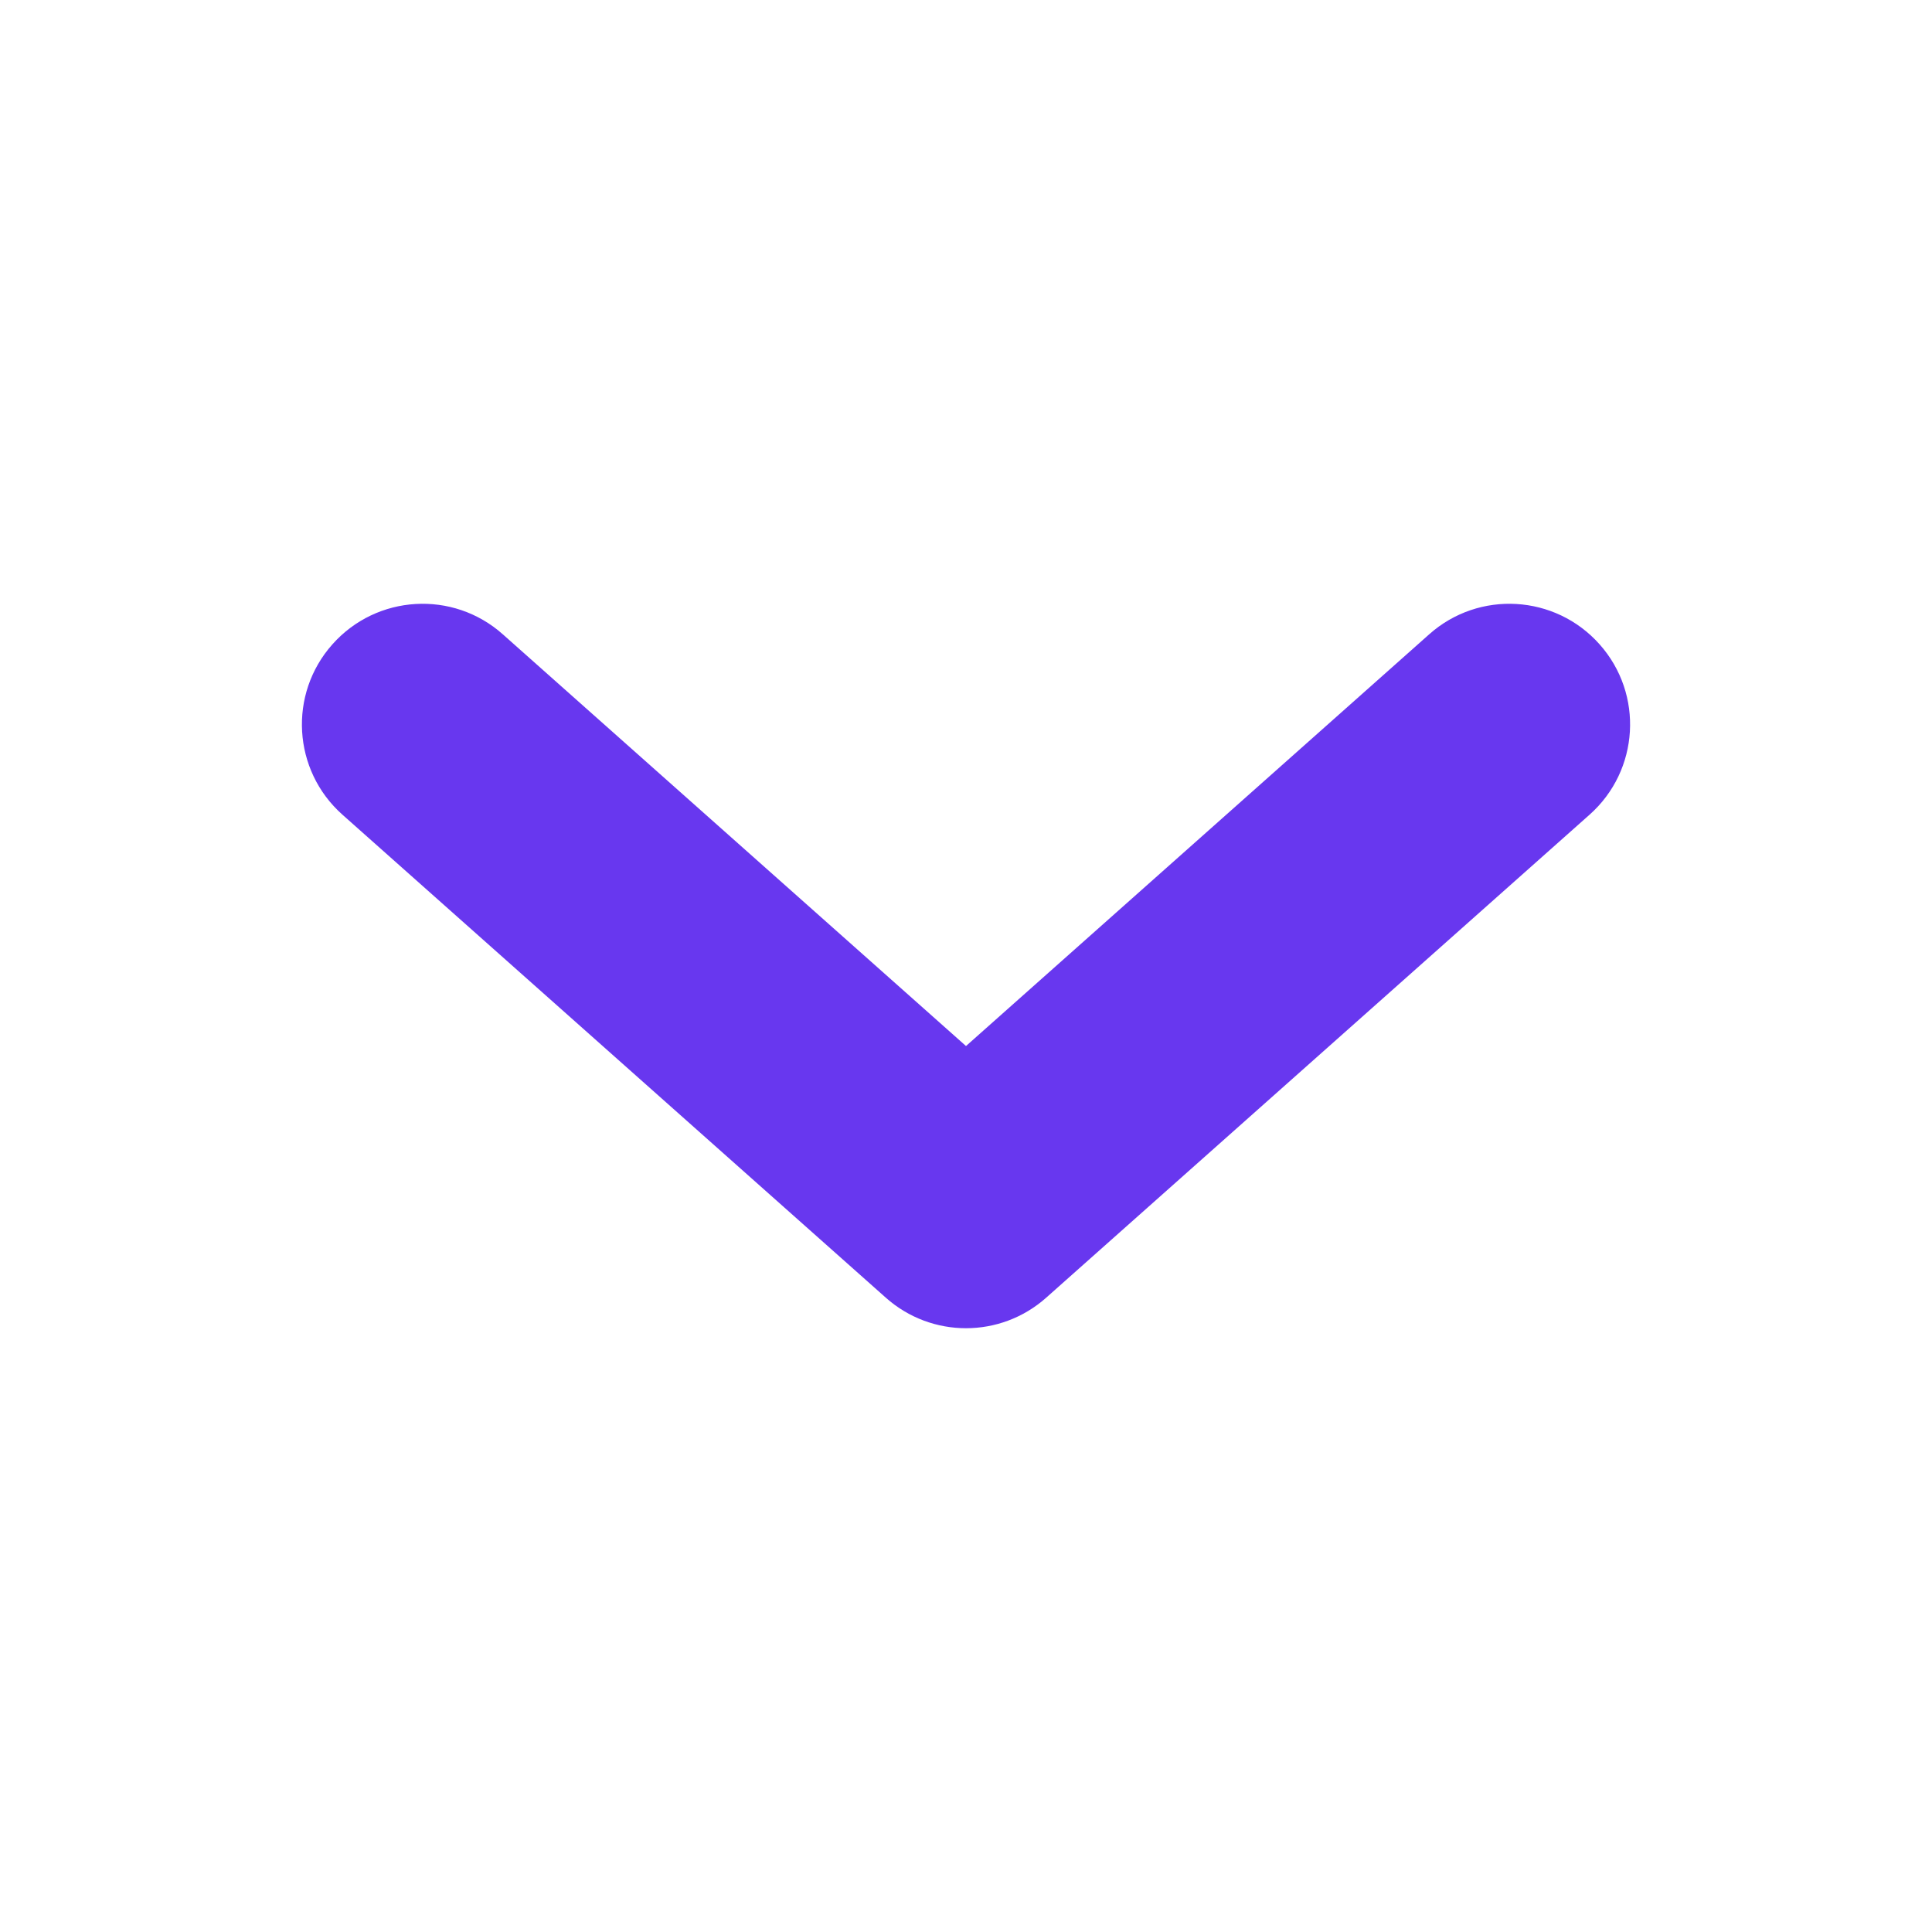
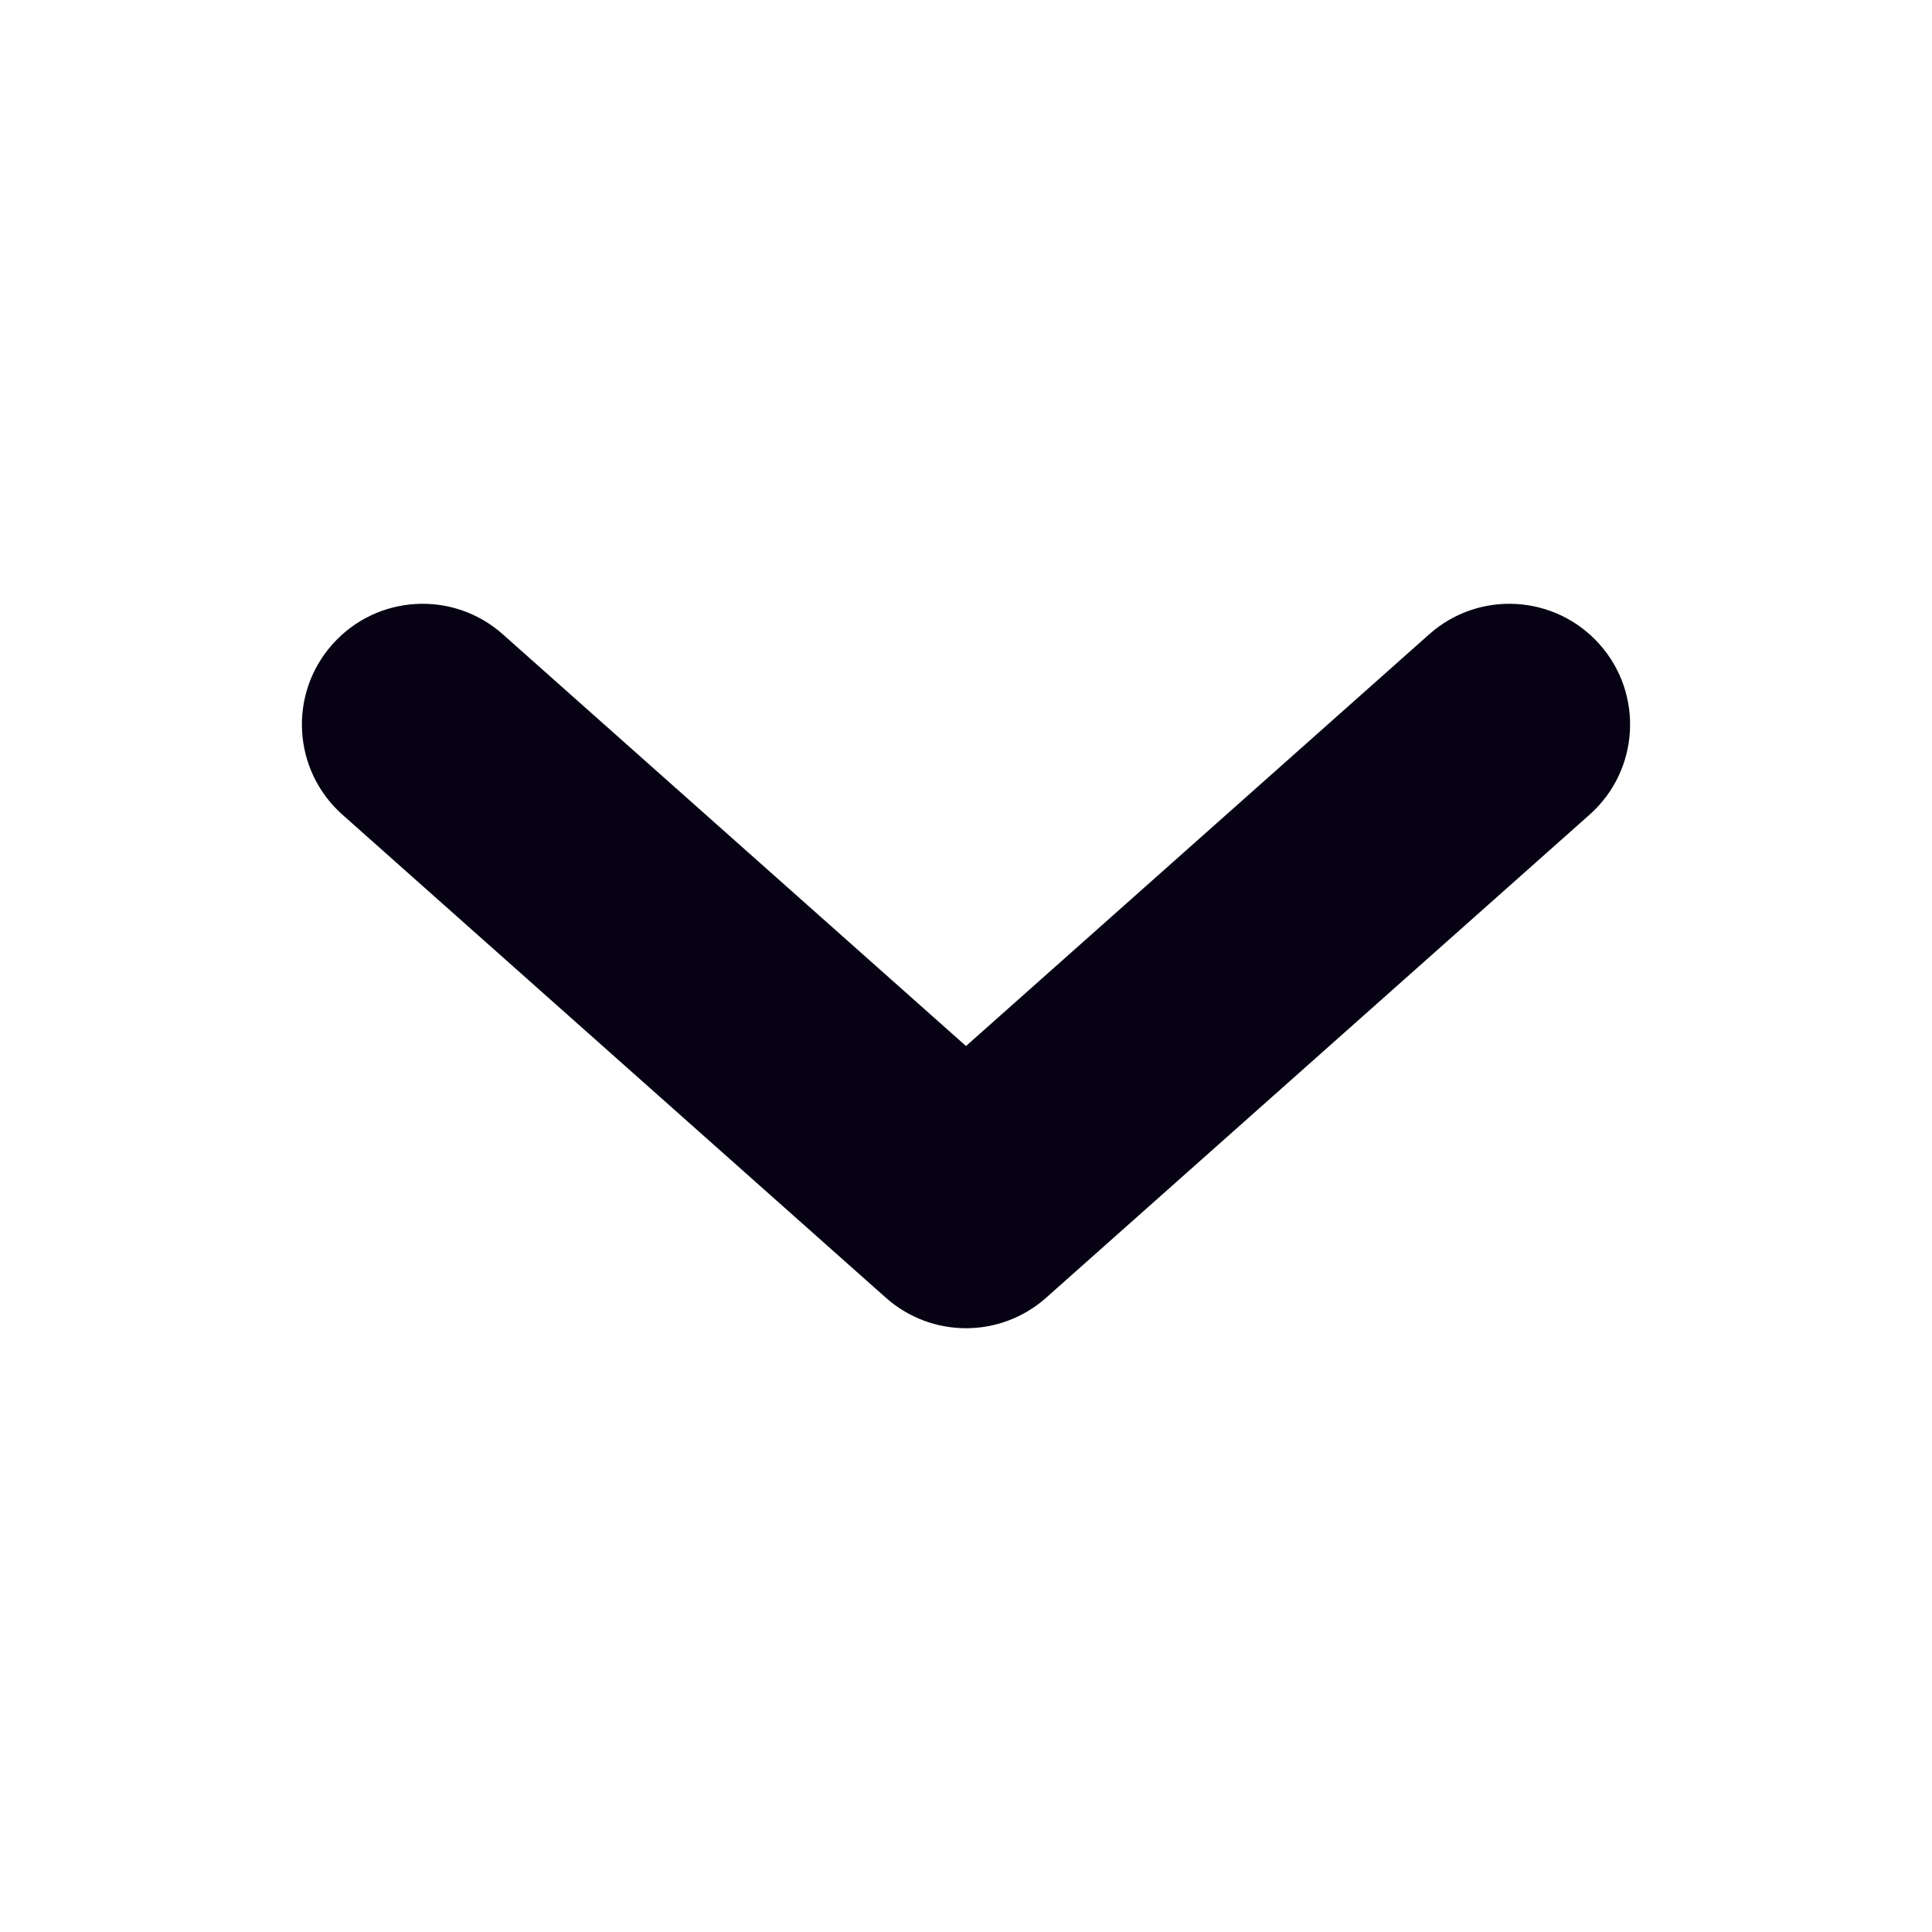
- <svg xmlns="http://www.w3.org/2000/svg" width="16" height="16" viewBox="0 0 16 16" fill=" none">
-   <path d="M13.164 6.747C13.577 6.38 13.614 5.748 13.247 5.336C12.88 4.923 12.248 4.886 11.836 5.253L13.164 6.747ZM8 10L7.336 10.747C7.715 11.084 8.285 11.084 8.664 10.747L8 10ZM4.164 5.253C3.752 4.886 3.12 4.923 2.753 5.336C2.386 5.748 2.423 6.38 2.836 6.747L4.164 5.253ZM11.836 5.253L7.336 9.253L8.664 10.747L13.164 6.747L11.836 5.253ZM8.664 9.253L4.164 5.253L2.836 6.747L7.336 10.747L8.664 9.253Z" fill="#6837ef" />
+ <svg xmlns="http://www.w3.org/2000/svg" width="16" height="16" viewBox="0 0 16 16" fill="none">
+   <path d="M13.164 6.747C13.577 6.38 13.614 5.748 13.247 5.336C12.88 4.923 12.248 4.886 11.836 5.253L13.164 6.747ZM8 10L7.336 10.747C7.715 11.084 8.285 11.084 8.664 10.747L8 10ZM4.164 5.253C3.752 4.886 3.12 4.923 2.753 5.336C2.386 5.748 2.423 6.38 2.836 6.747L4.164 5.253ZM11.836 5.253L7.336 9.253L8.664 10.747L13.164 6.747L11.836 5.253ZM8.664 9.253L4.164 5.253L2.836 6.747L7.336 10.747L8.664 9.253Z" fill="#060213" />
</svg>
